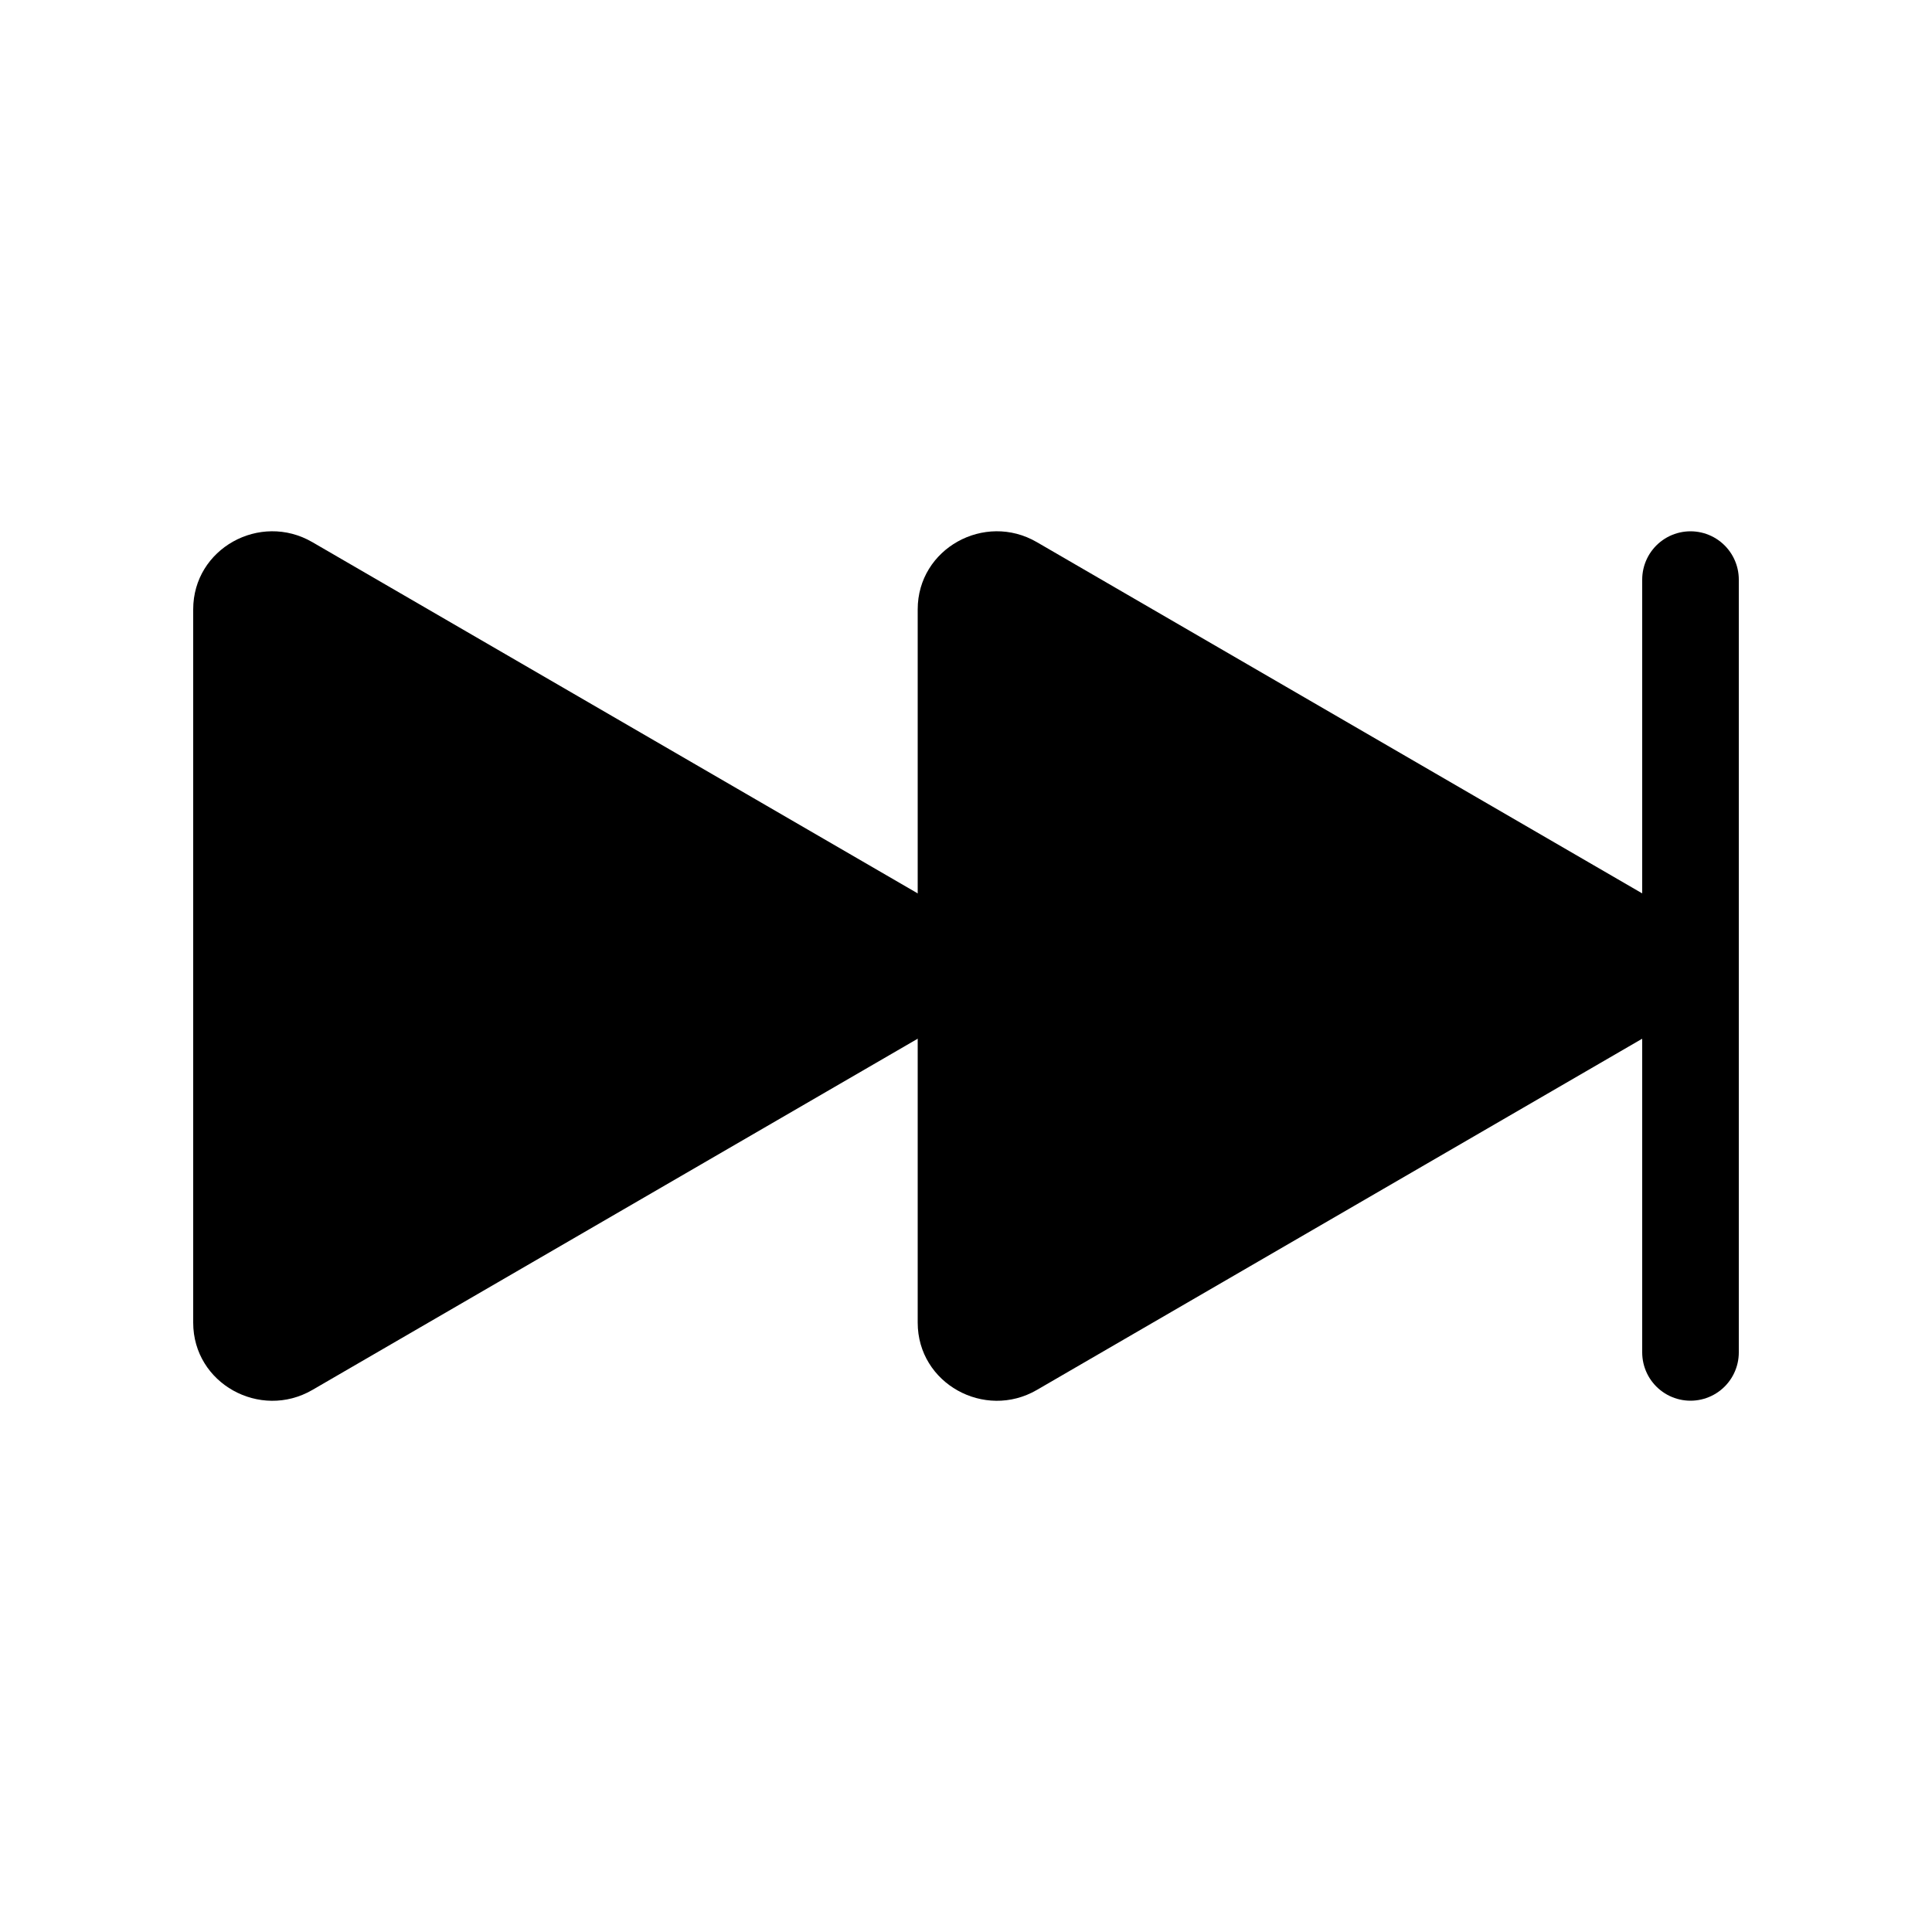
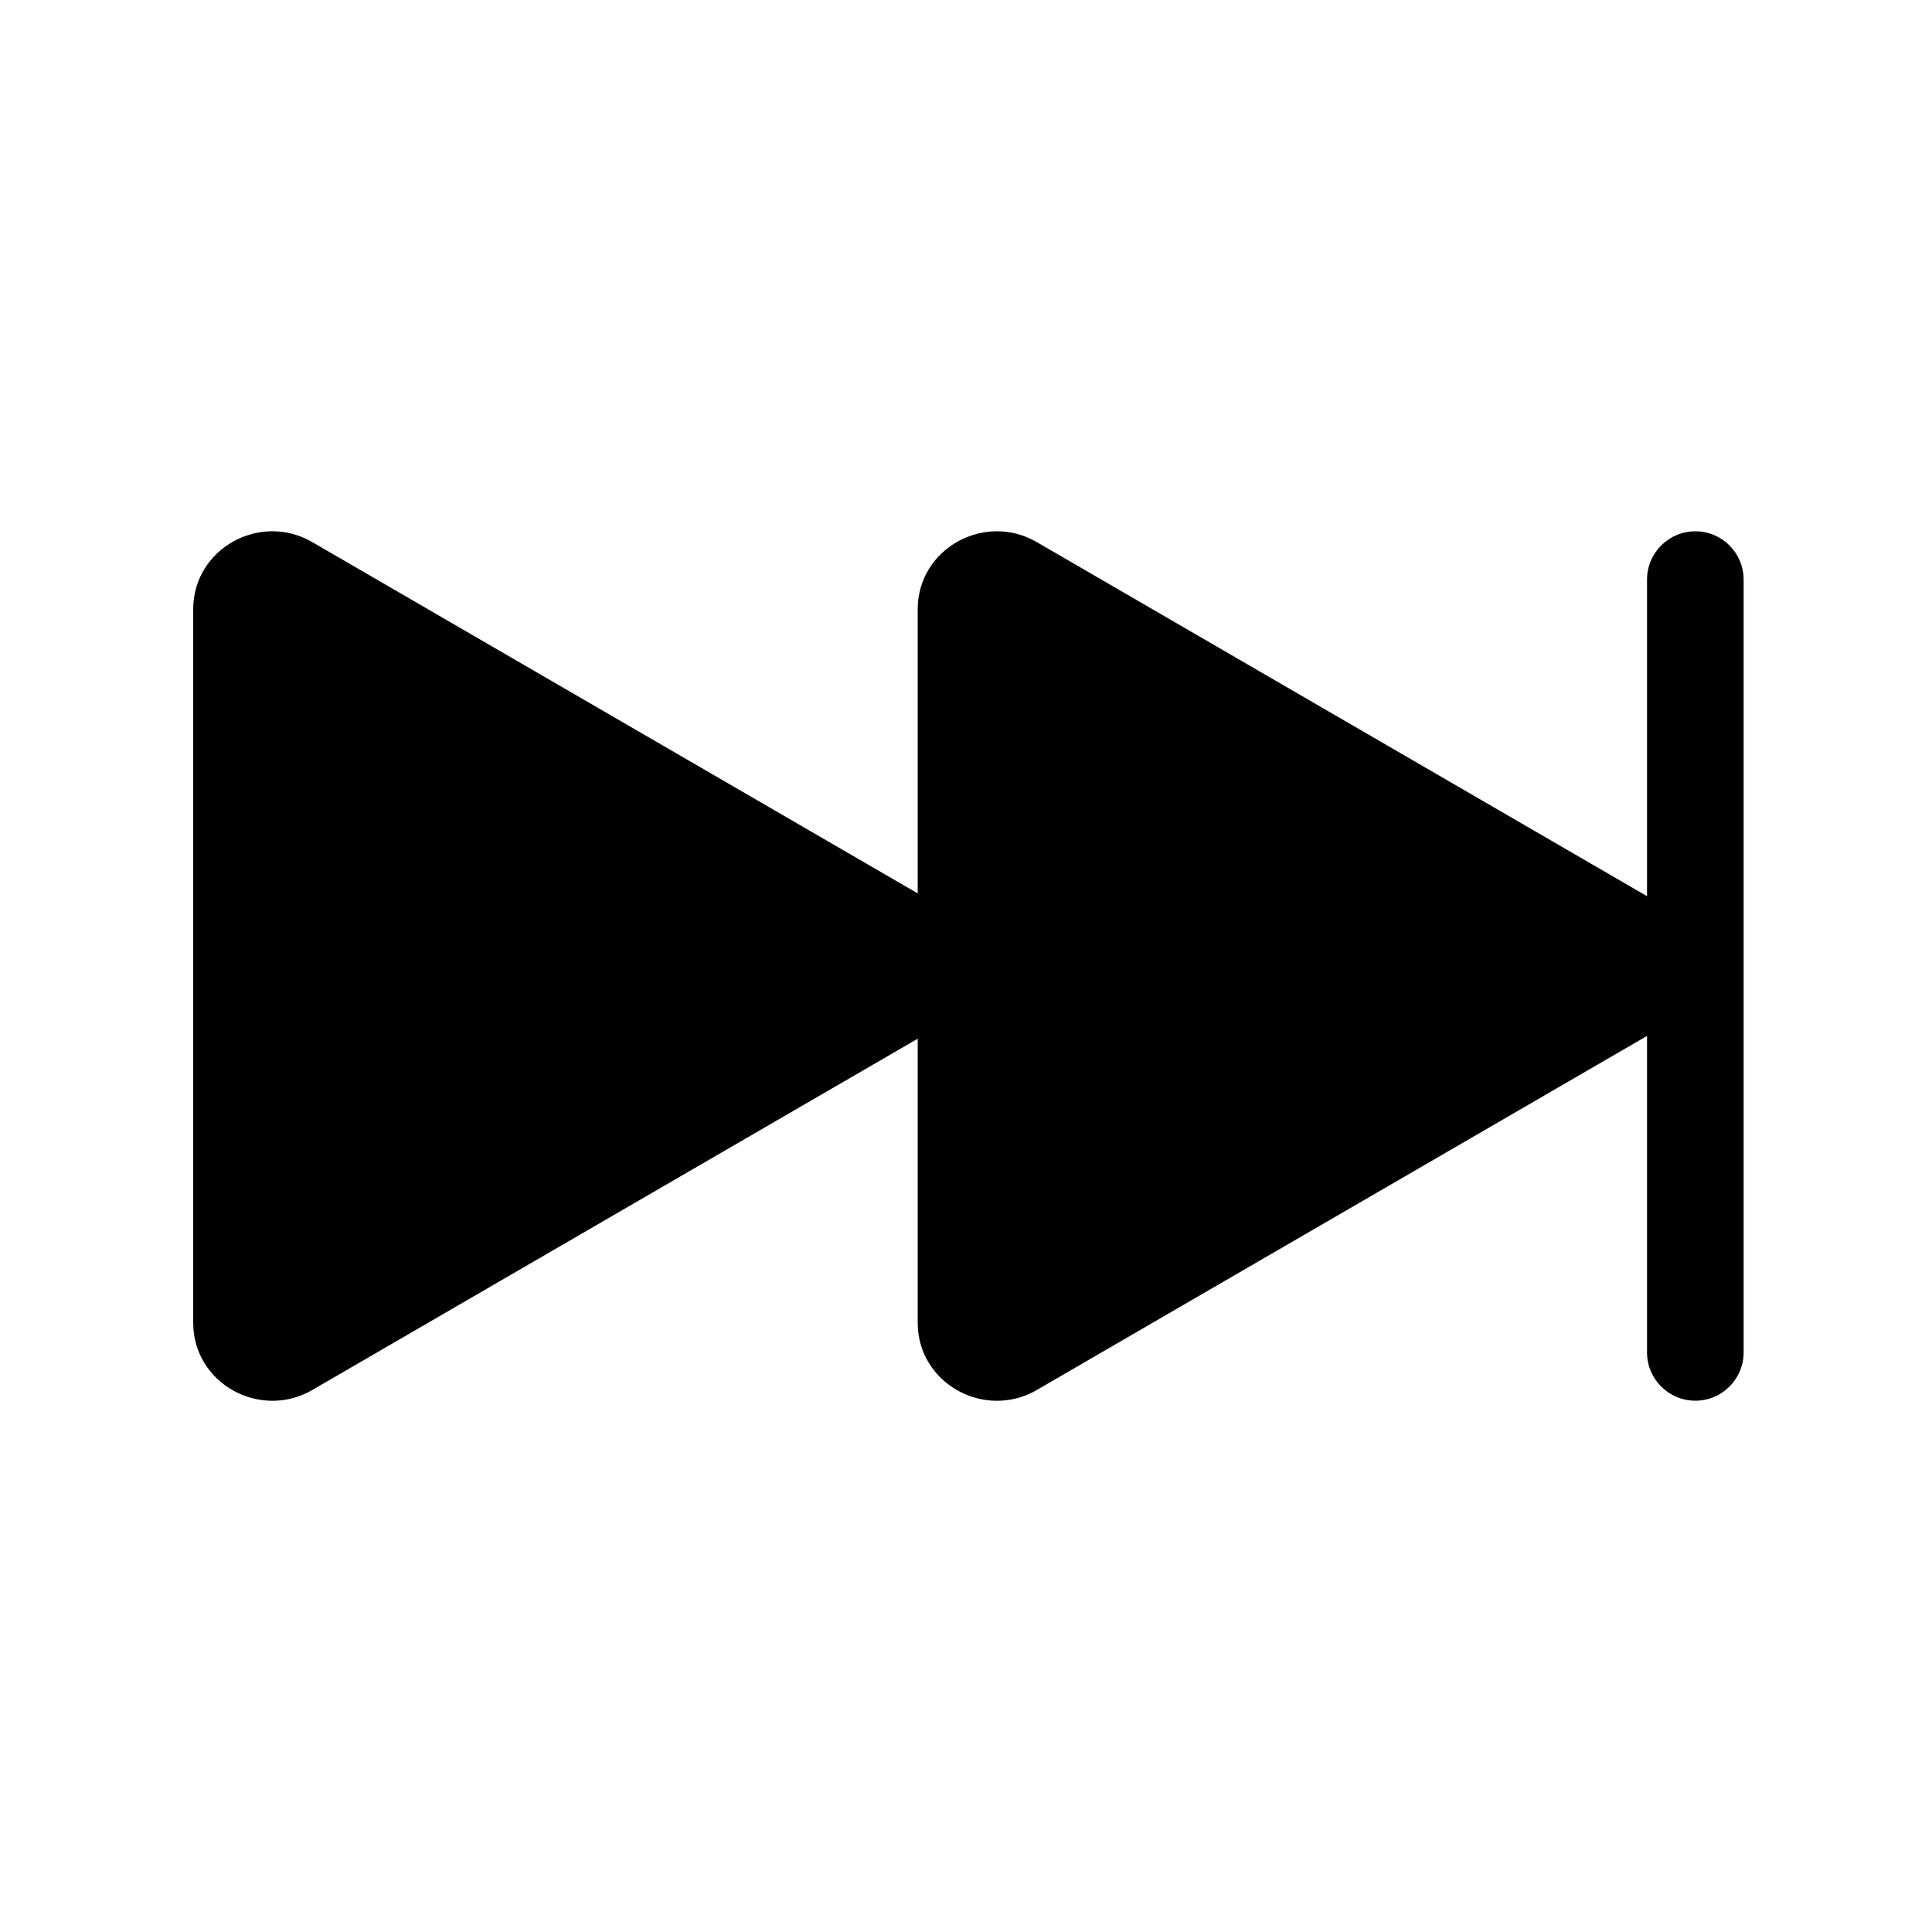
<svg xmlns="http://www.w3.org/2000/svg" class="bi bi-skip-forward-fill" width="1em" height="1em" viewBox="0 0 20 20" fill="currentColor">
-   <path stroke="#000" stroke-linecap="round" d="M17.5 6v8" />
+   <path fill-rule="evenodd" d="M17.55 5.5a.5.5 0 01.5.5v8a.5.5 0 01-1 0V6a.5.5 0 01.5-.5z" clip-rule="evenodd" />
  <path d="M9.596 10.697l-6.363 3.692c-.54.313-1.233-.066-1.233-.697V6.308c0-.63.692-1.01 1.233-.696l6.363 3.692a.802.802 0 010 1.393z" />
  <path d="M17.096 10.697l-6.363 3.692c-.54.313-1.233-.066-1.233-.697V6.308c0-.63.693-1.01 1.233-.696l6.363 3.692a.802.802 0 010 1.393z" />
</svg>
